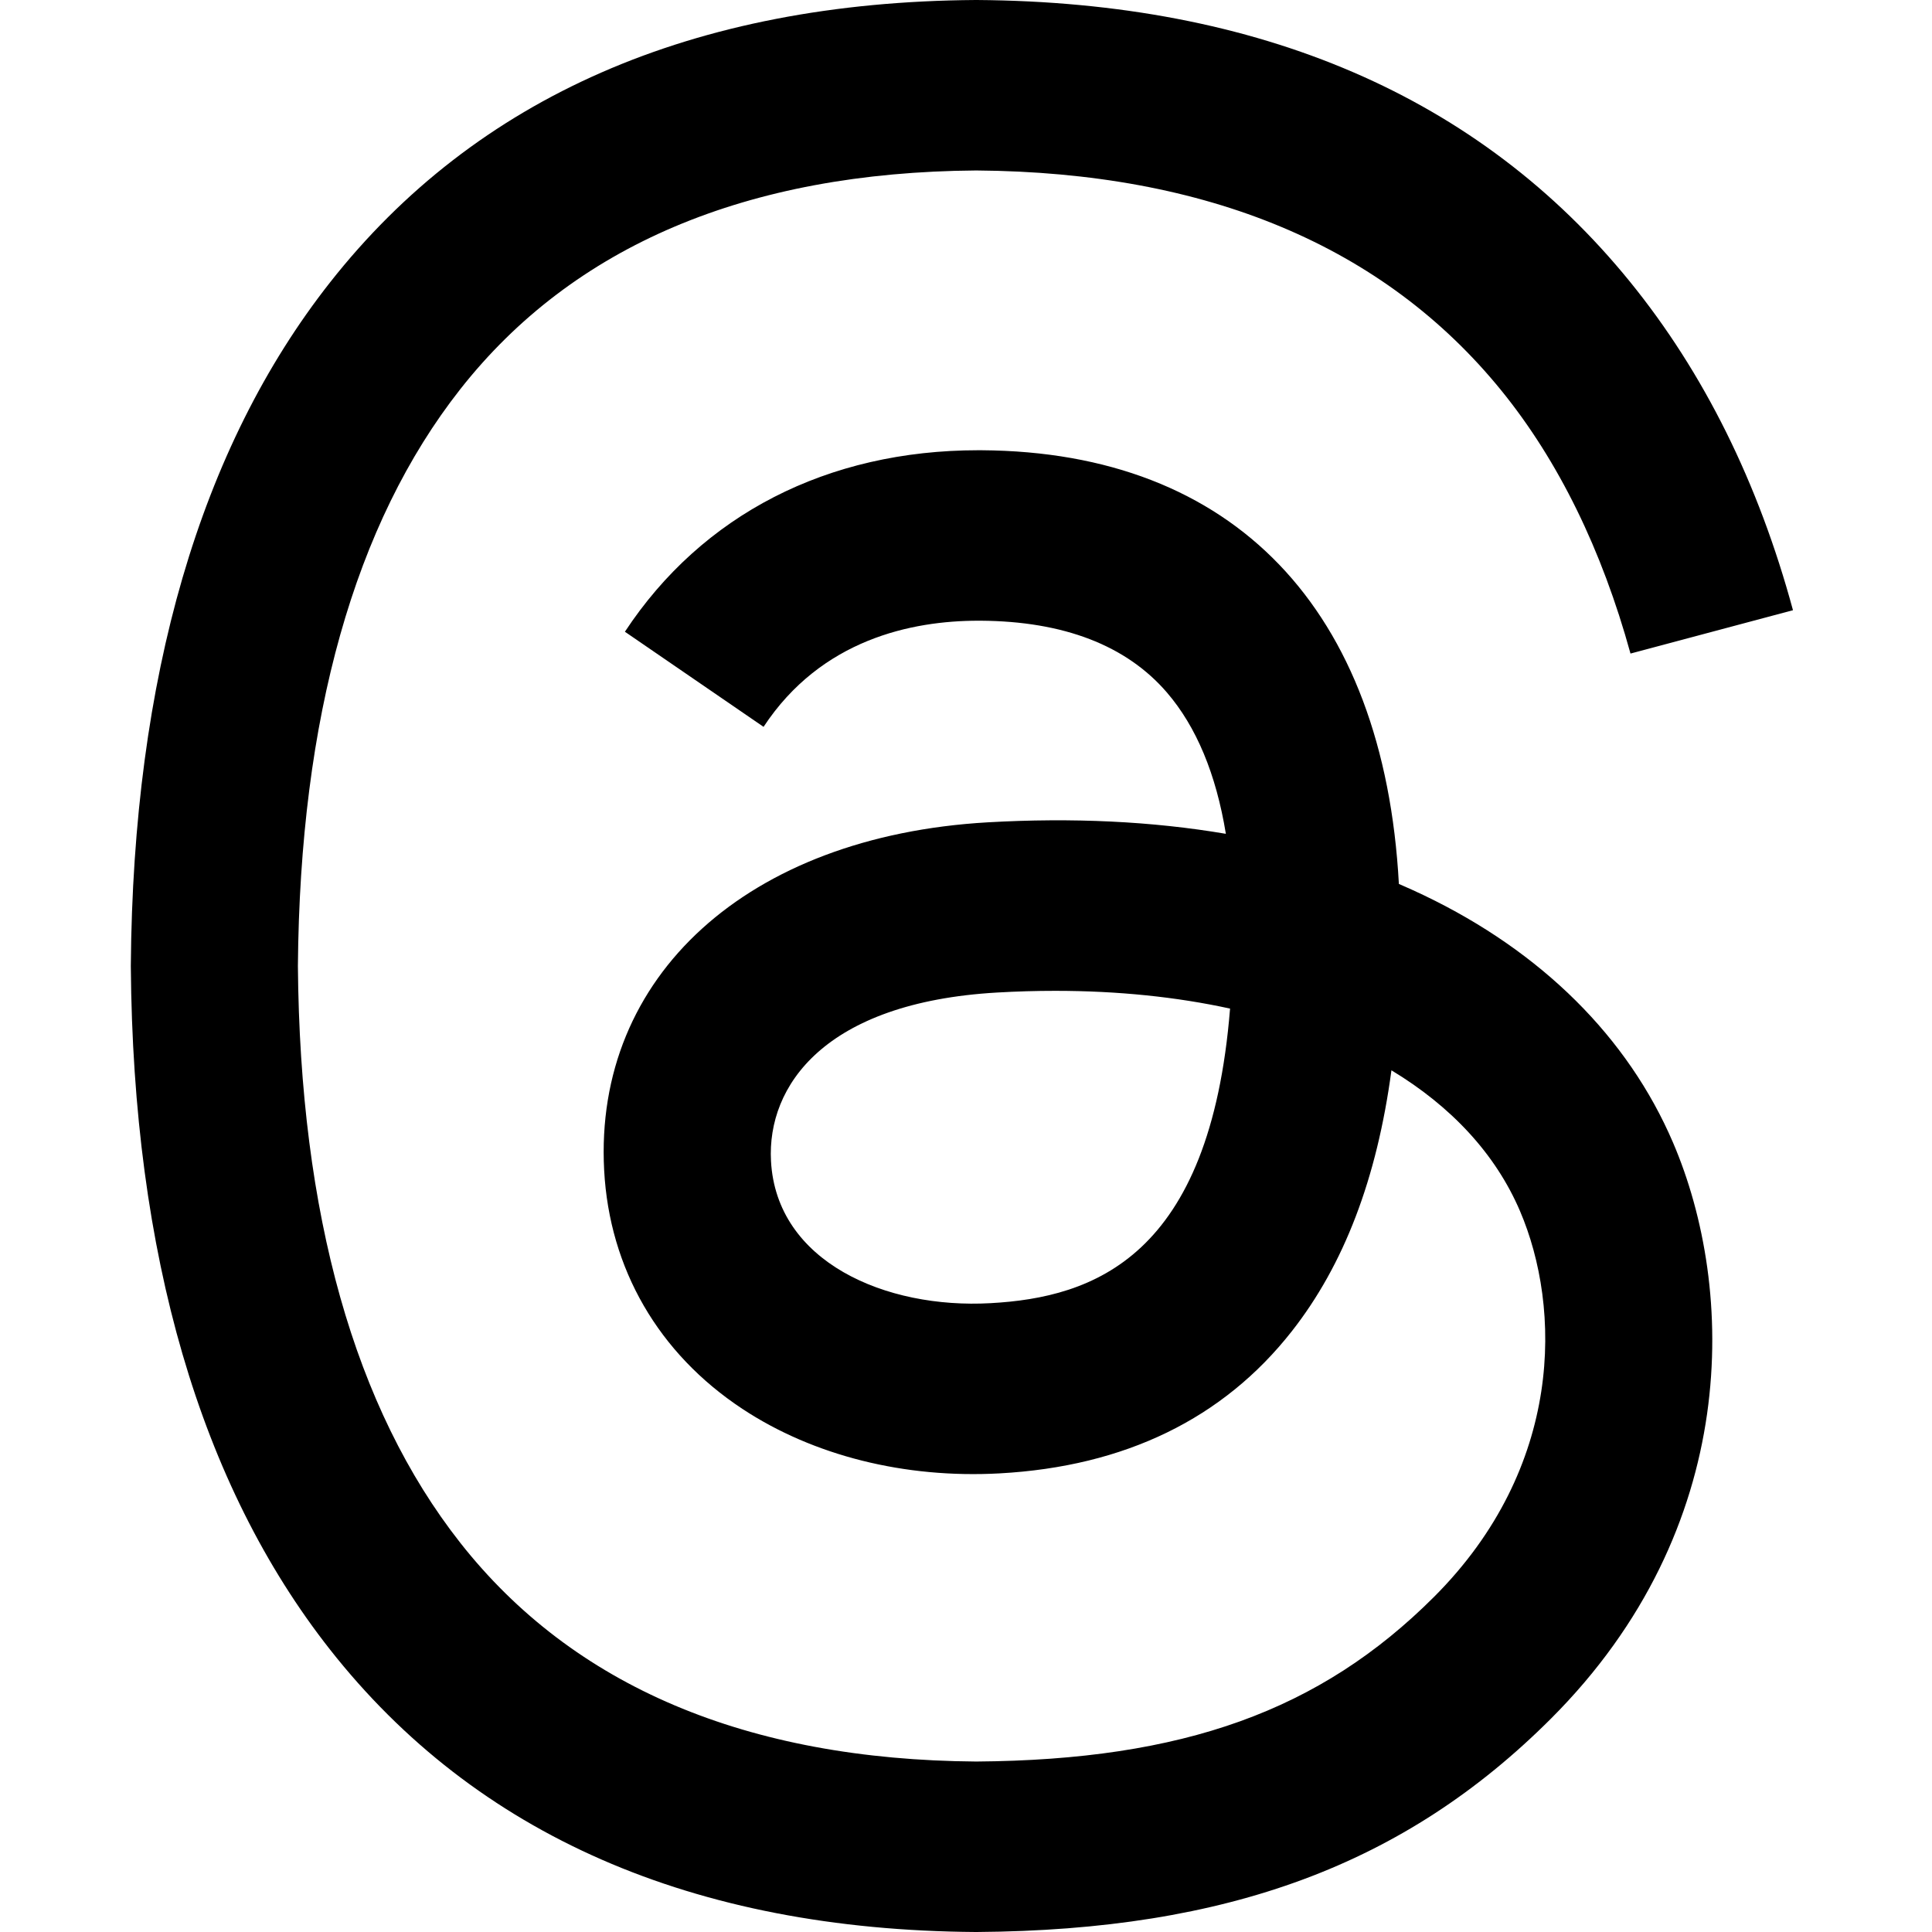
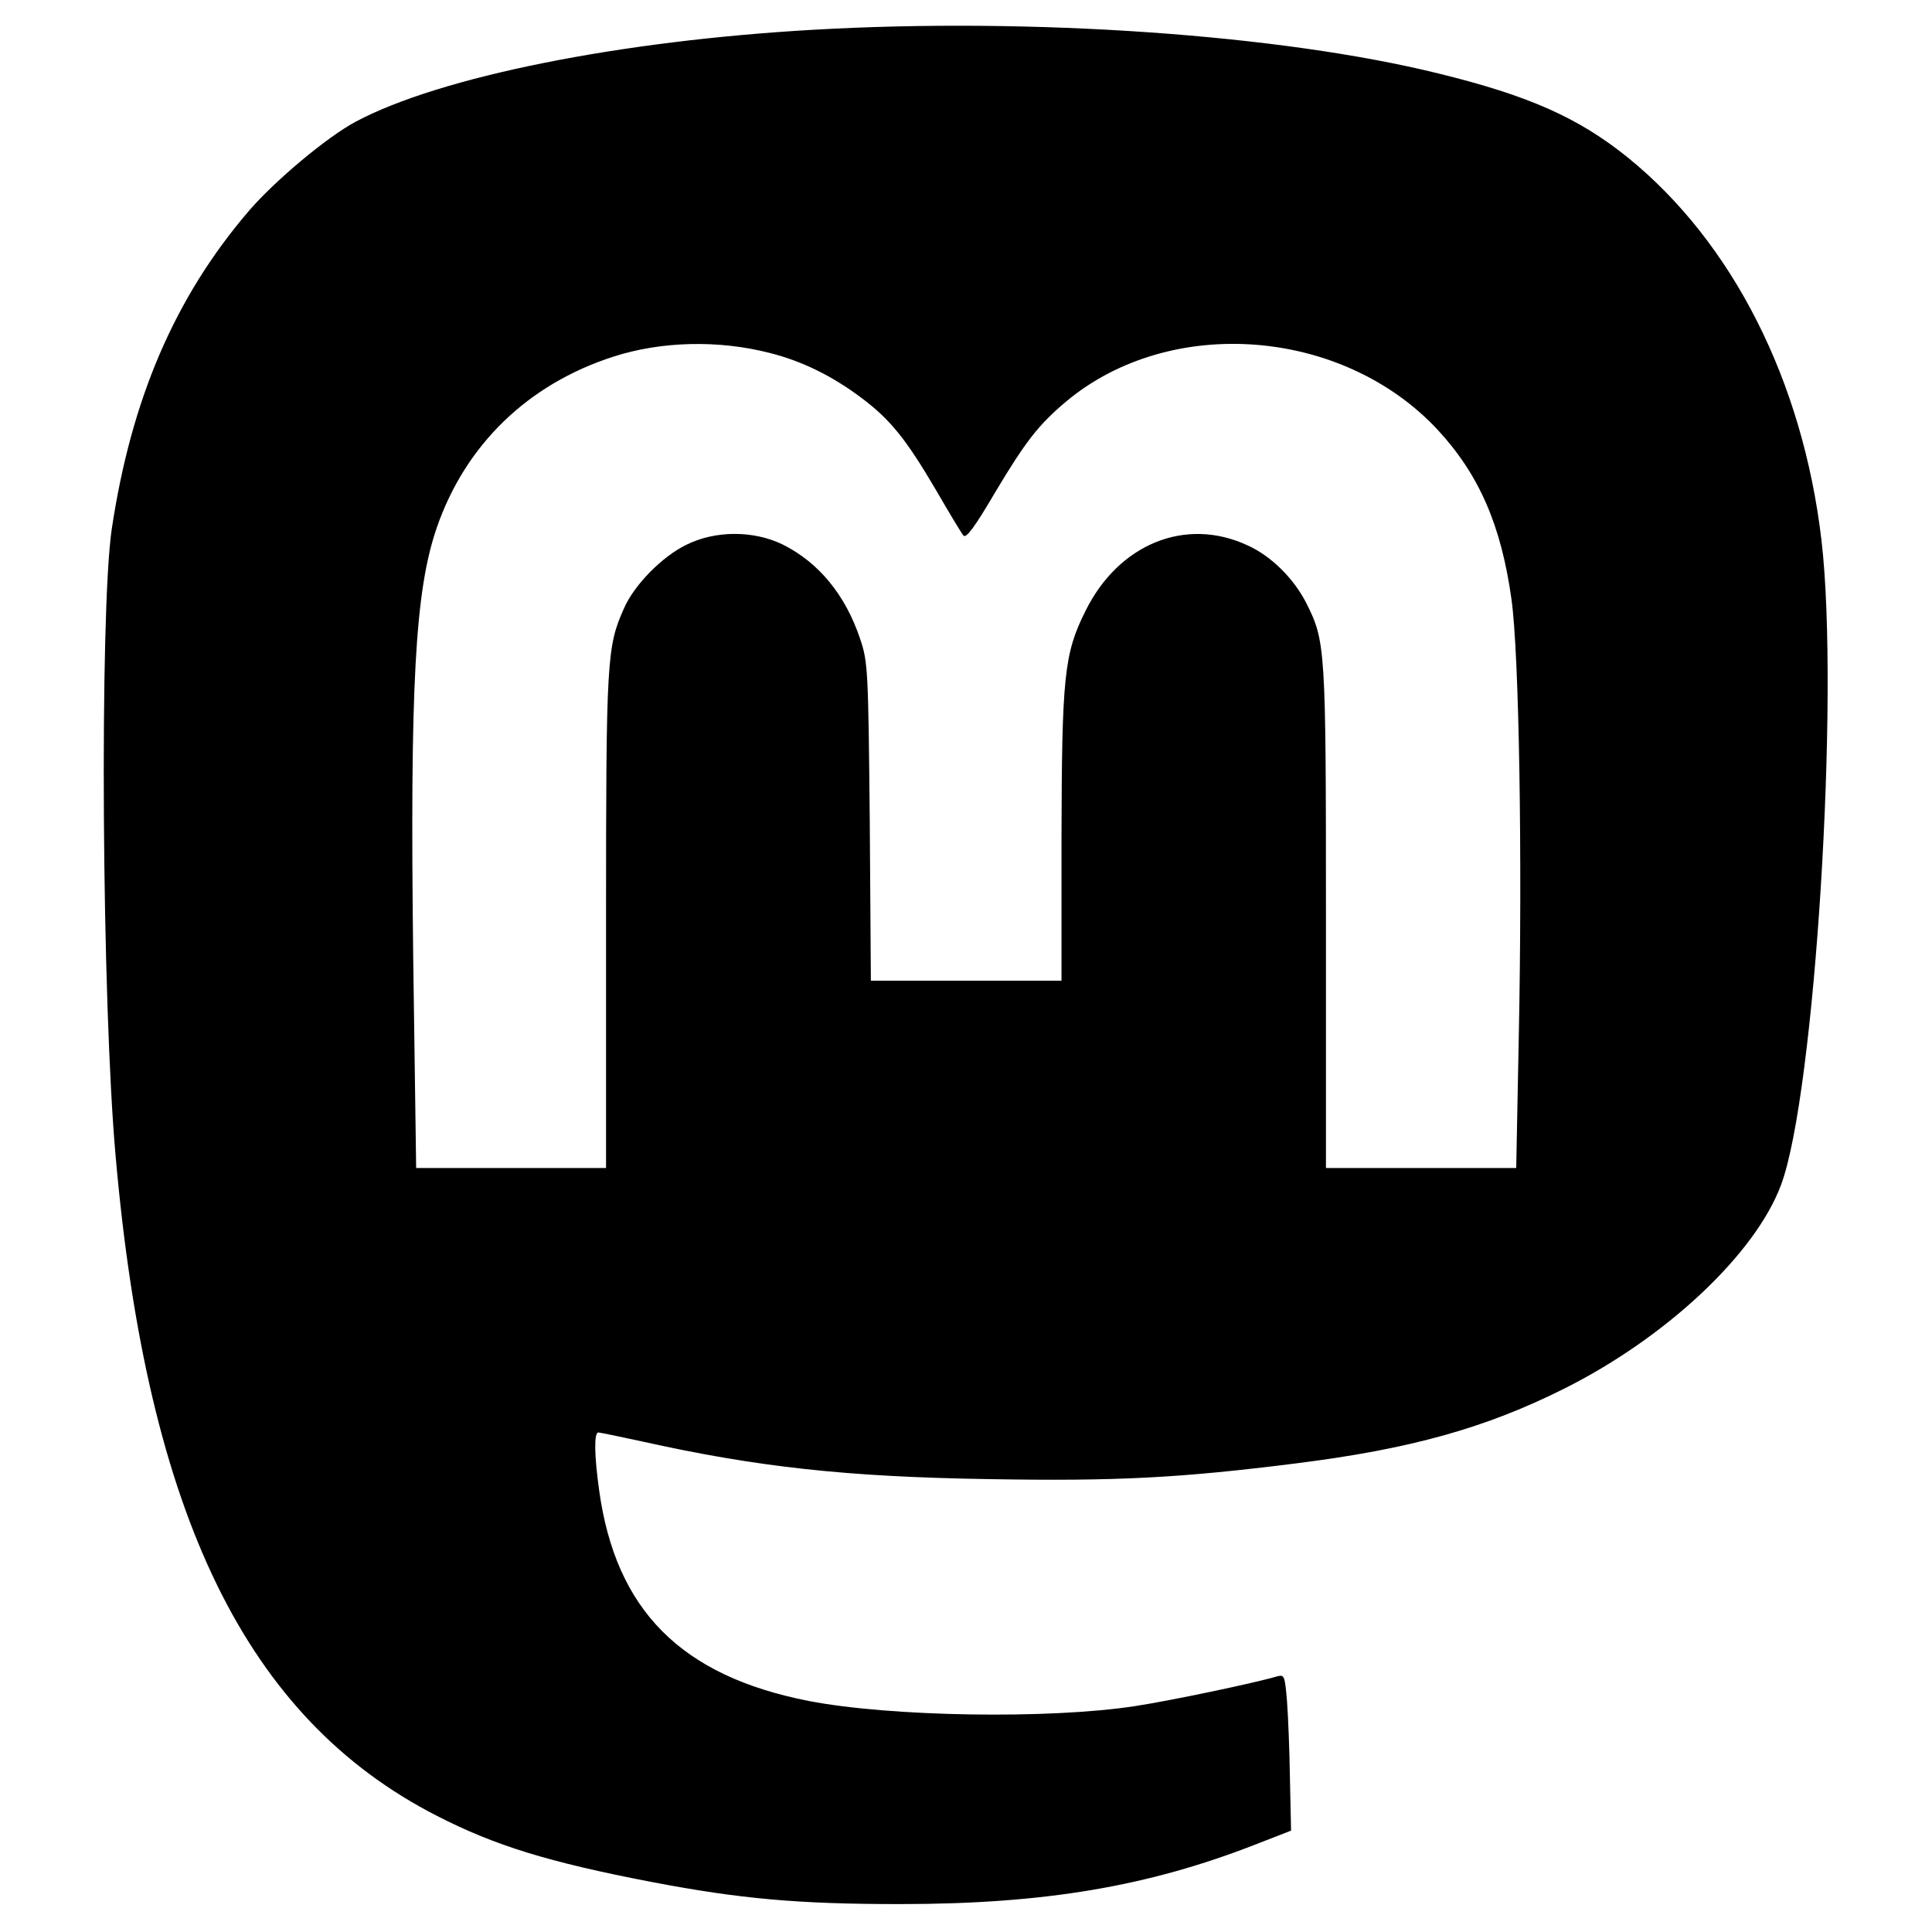
- <svg xmlns="http://www.w3.org/2000/svg" aria-label="Threads" viewBox="0 0 192 192">
-   <path class="x19hqcy" d="M141.537 88.988C140.71 88.592 139.87 88.21 139.019 87.845C137.537 60.538 122.616 44.905 97.562 44.745C97.448 44.744 97.335 44.744 97.222 44.744C82.236 44.744 69.773 51.141 62.102 62.781L75.881 72.233C81.612 63.538 90.605 61.685 97.229 61.685C97.305 61.685 97.382 61.685 97.458 61.685C105.707 61.738 111.932 64.137 115.961 68.814C118.893 72.219 120.854 76.925 121.825 82.864C114.511 81.621 106.601 81.239 98.145 81.723C74.325 83.095 59.011 96.988 60.04 116.292C60.562 126.084 65.44 134.508 73.775 140.011C80.822 144.663 89.899 146.938 99.332 146.423C111.79 145.74 121.563 140.987 128.381 132.296C133.559 125.696 136.834 117.143 138.28 106.366C144.217 109.949 148.617 114.664 151.047 120.332C155.179 129.967 155.42 145.8 142.501 158.708C131.182 170.016 117.576 174.908 97.013 175.059C74.204 174.89 56.954 167.575 45.738 153.317C35.236 139.966 29.808 120.682 29.605 96C29.808 71.318 35.236 52.034 45.738 38.683C56.954 24.425 74.204 17.11 97.013 16.941C119.988 17.111 137.539 24.461 149.184 38.788C154.894 45.814 159.199 54.649 162.037 64.95L178.184 60.642C174.744 47.962 169.331 37.036 161.965 27.974C147.036 9.607 125.202 0.195 97.07 0H96.957C68.882 0.194 47.292 9.642 32.788 28.079C19.882 44.486 13.224 67.316 13.001 95.933L13 96L13.001 96.067C13.224 124.684 19.882 147.514 32.788 163.921C47.292 182.358 68.882 191.806 96.957 192H97.07C122.03 191.827 139.624 185.292 154.118 170.811C173.081 151.866 172.51 128.119 166.26 113.541C161.776 103.087 153.227 94.596 141.537 88.988ZM98.441 129.507C88.001 130.095 77.154 125.409 76.62 115.372C76.223 107.93 81.916 99.626 99.081 98.637C101.047 98.523 102.976 98.468 104.871 98.468C111.106 98.468 116.939 99.074 122.242 100.233C120.264 124.935 108.662 128.946 98.441 129.507Z" />
+ <svg xmlns="http://www.w3.org/2000/svg" viewBox="-7 -7 526 526">
+   <path d="M214.5 1.1c-52.8 3-101.7 12.8-124.6 25-7.9 4.2-22.2 16.2-29.3 24.5-20 23.4-31.9 51.1-37.2 86.6-3.3 22.8-2.7 128.6 1.1 170.8 8.6 97.6 35.6 152.9 87.5 179.4 15.8 8.1 30.4 12.6 58.5 18 24.1 4.6 39.9 6 67.5 6 39.4 0 67.6-4.8 97-16.3l9.5-3.7-.3-13.9c-.1-7.7-.5-17.3-.8-21.3-.6-7-.7-7.3-2.7-6.8-6 1.8-29.4 6.7-38.7 8.1-23.4 3.6-66.6 2.9-88.8-1.4-34.8-6.8-52.6-24.7-57.1-57.5-1.3-9.3-1.4-15.6-.2-15.6.4 0 5.7 1.1 11.7 2.4 31.4 7 55.8 9.7 94.7 10.3 34.8.6 51.9-.3 83.7-4.3 31-3.9 51.5-9.6 73-20.4 27.7-13.9 51.9-36.6 58.9-55.4 9.2-24.6 16-133.2 11-175.6-5.1-43.3-24.2-81-52.7-104.1C422.7 25 409.1 19 384.6 13 341.7 2.4 274-2.3 214.5 1.1zm-11.9 88c8.7 2.2 16.9 6.2 24.9 12.2 7.9 5.9 12.2 11.3 20.2 24.9 3.6 6.2 7 11.9 7.6 12.6.7.9 3.1-2.3 8.6-11.7 8.5-14.2 11.9-18.5 19.5-24.9 28.4-23.6 75.2-19.9 101 7.8 11.3 12.2 17.3 26 20.1 46.1 2.1 14.7 3 70.6 2 119.1l-.7 35.8H354v-68.3c0-73.9-.1-75.1-5.5-85.8-3.4-6.5-9.4-12.5-15.8-15.4-16.9-7.9-35.2-.4-44.2 17.9-5.8 11.6-6.4 17.8-6.5 61.8V260h-51.9l-.3-43.3c-.4-41.2-.5-43.5-2.6-49.7-4-12-11.3-20.9-21.2-25.8-7.9-3.8-18.2-3.8-26.1.1-6.6 3.2-14.2 10.9-17 17.3-4.7 10.5-4.9 13.8-4.9 85.1V311h-51.7l-.8-57.3c-.9-74.3.5-99.8 6.4-117 7.8-22.6 24.8-39.1 48.1-46.6 13-4.2 28.6-4.6 42.6-1z" />
</svg>
